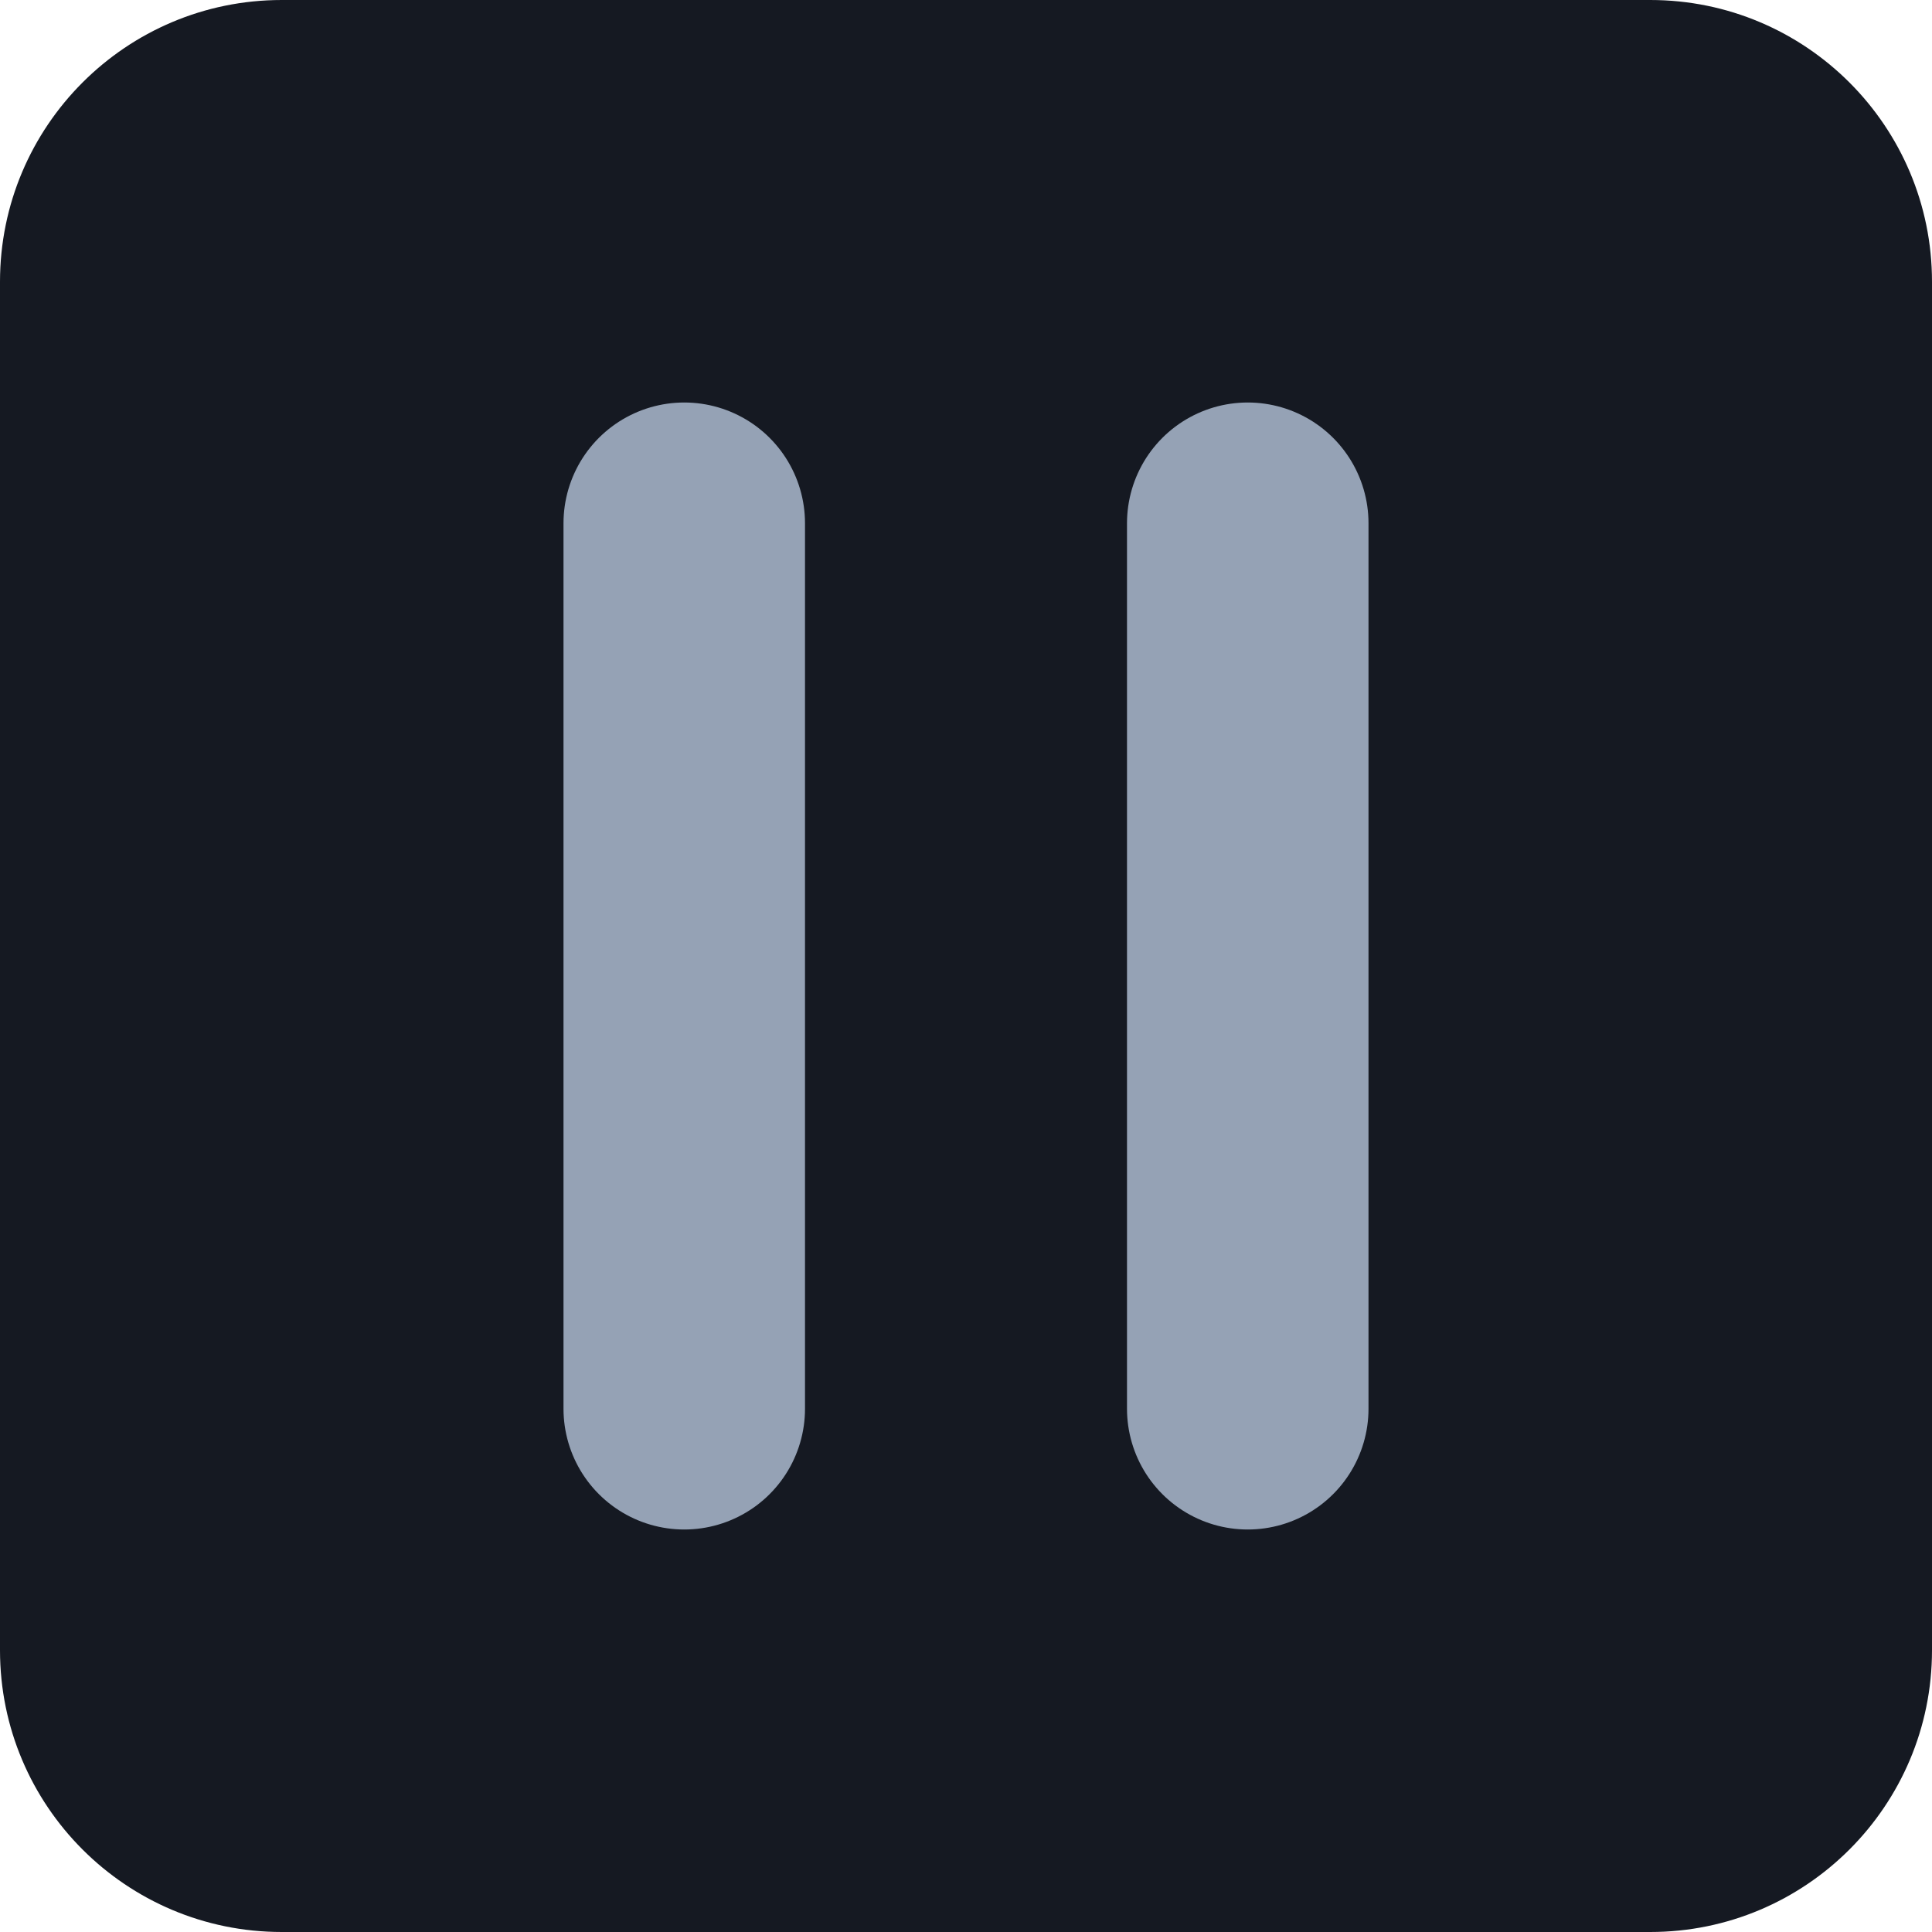
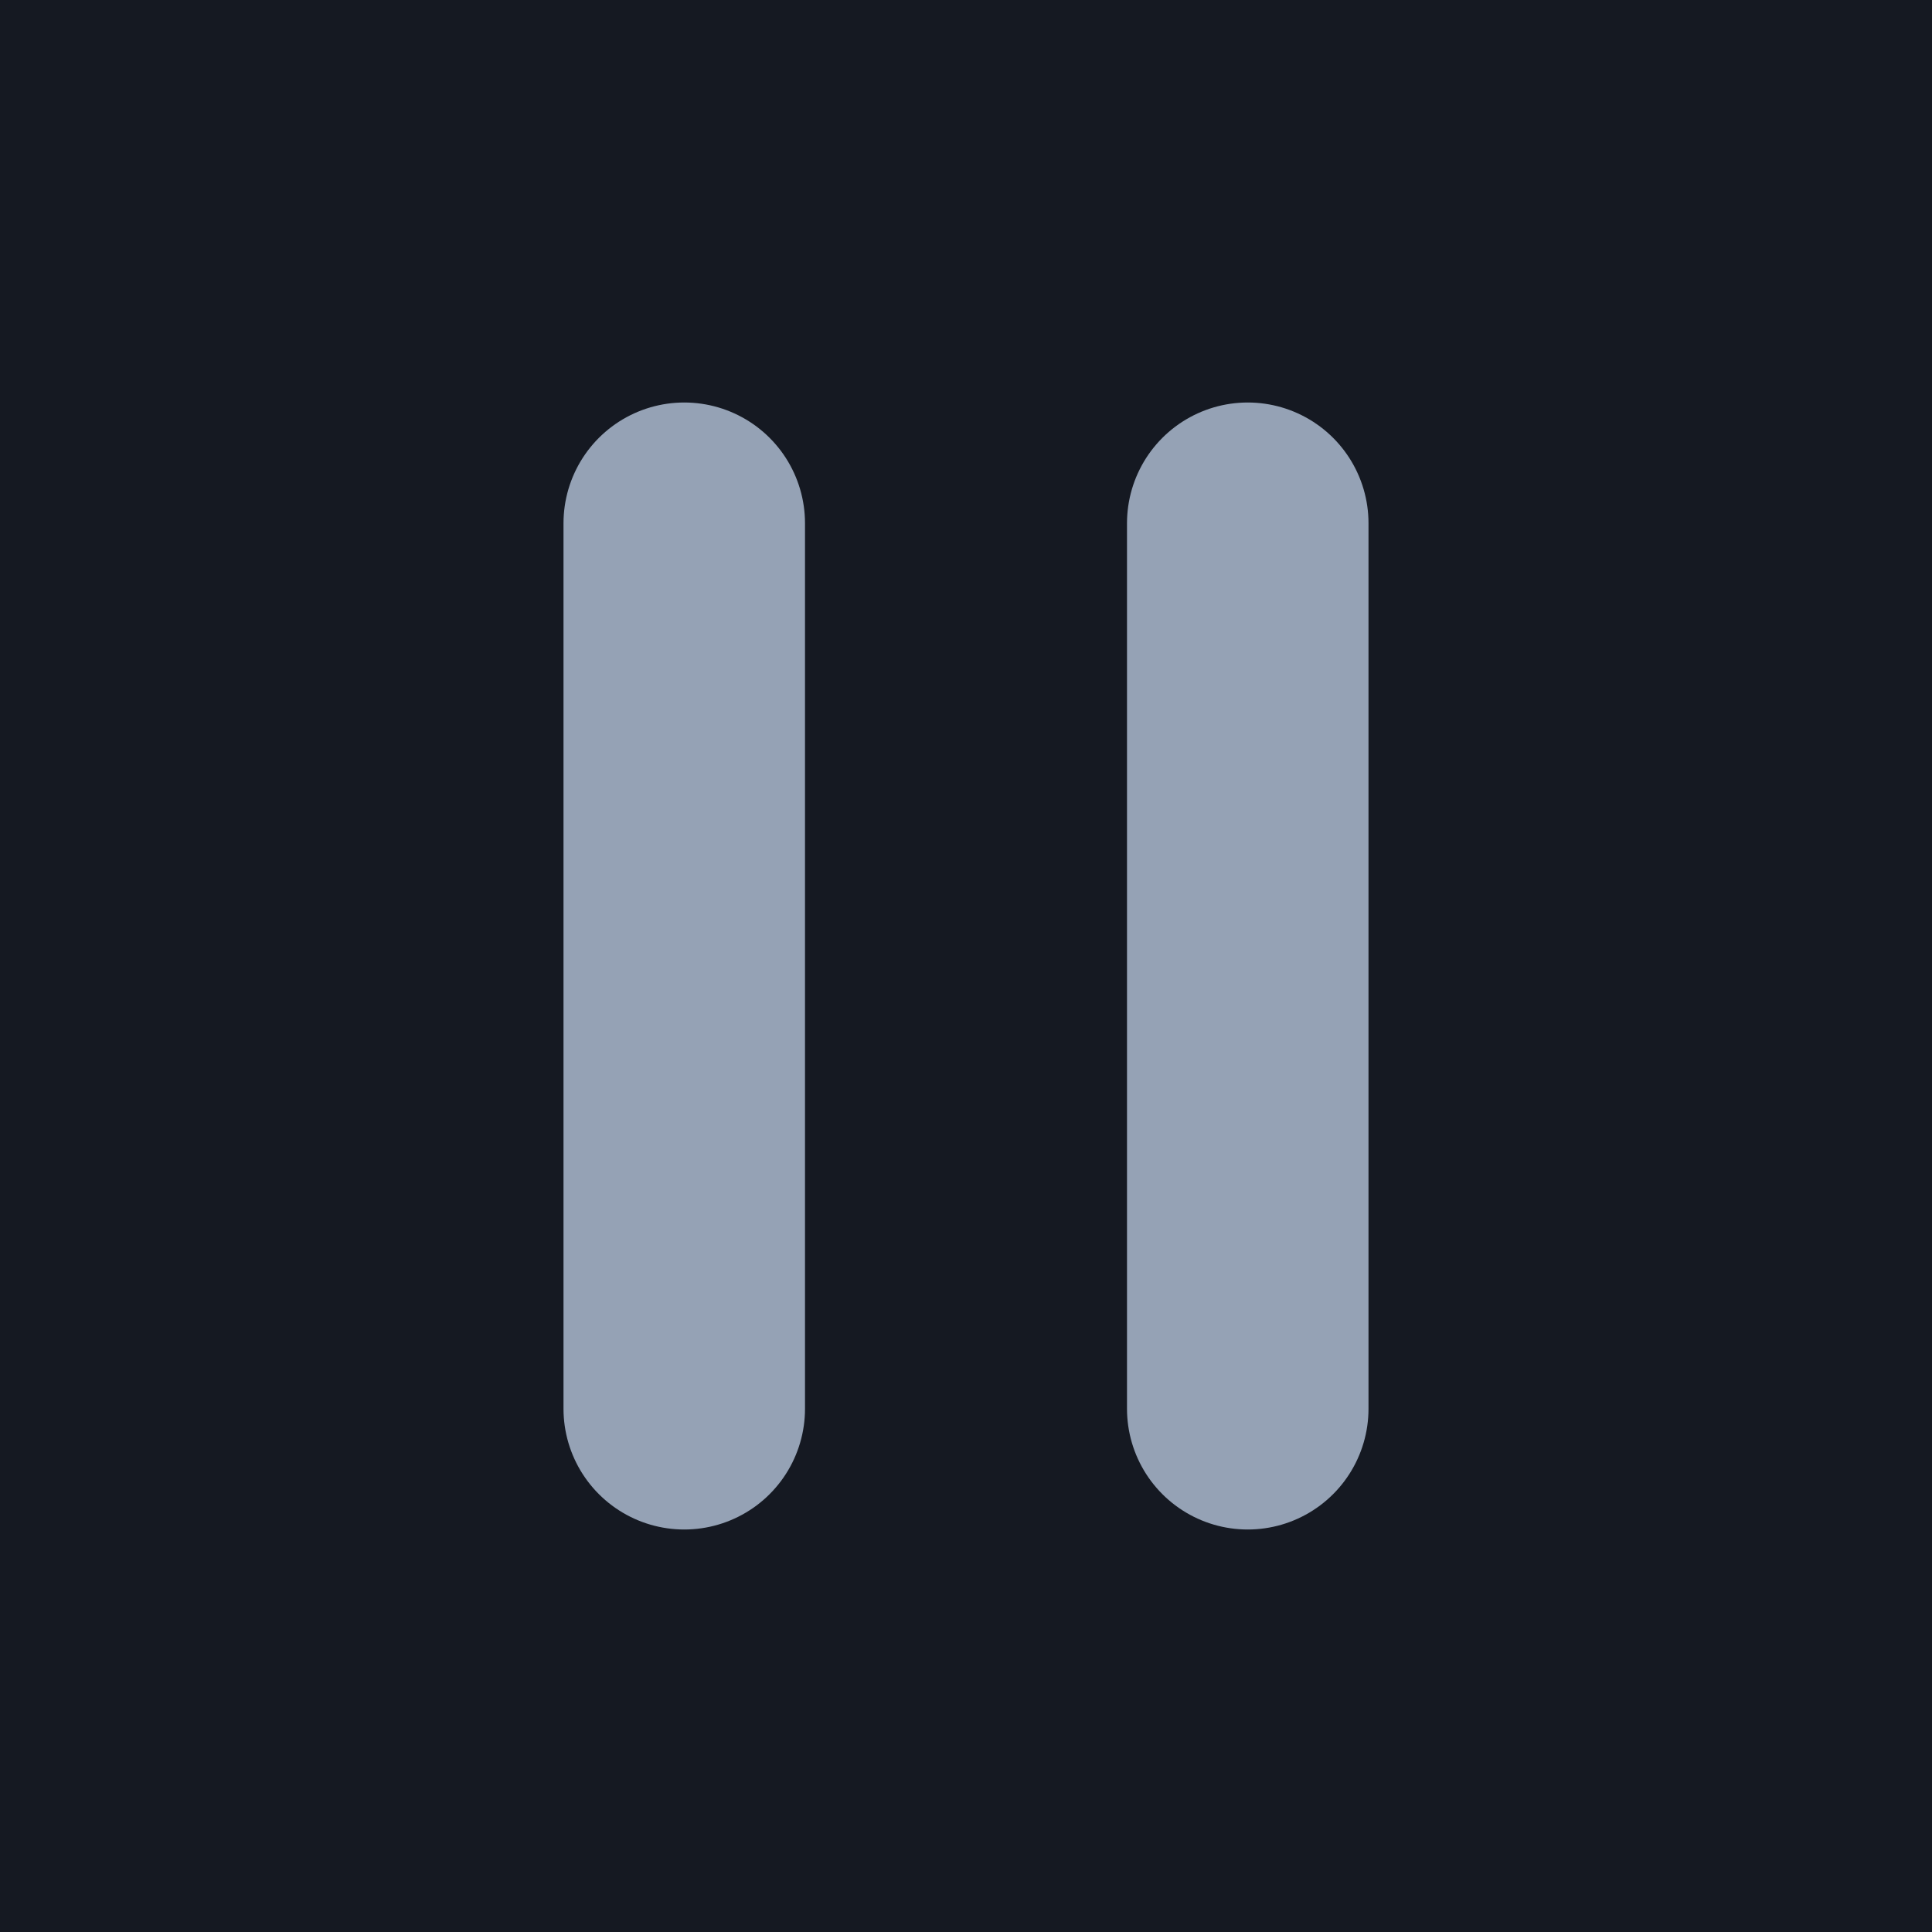
<svg xmlns="http://www.w3.org/2000/svg" width="96" height="96" viewBox="0 0 96 96">
-   <rect width="96" height="96" rx="14" fill="#151922" />
+   <rect width="96" height="96" fill="#151922" />
  <g color="#95a2b5" fill="none" stroke="currentColor" stroke-width="5" stroke-linecap="round" stroke-linejoin="round">
    <path d="M34 26v44M62 26v44" stroke-width="12" />
  </g>
</svg>
